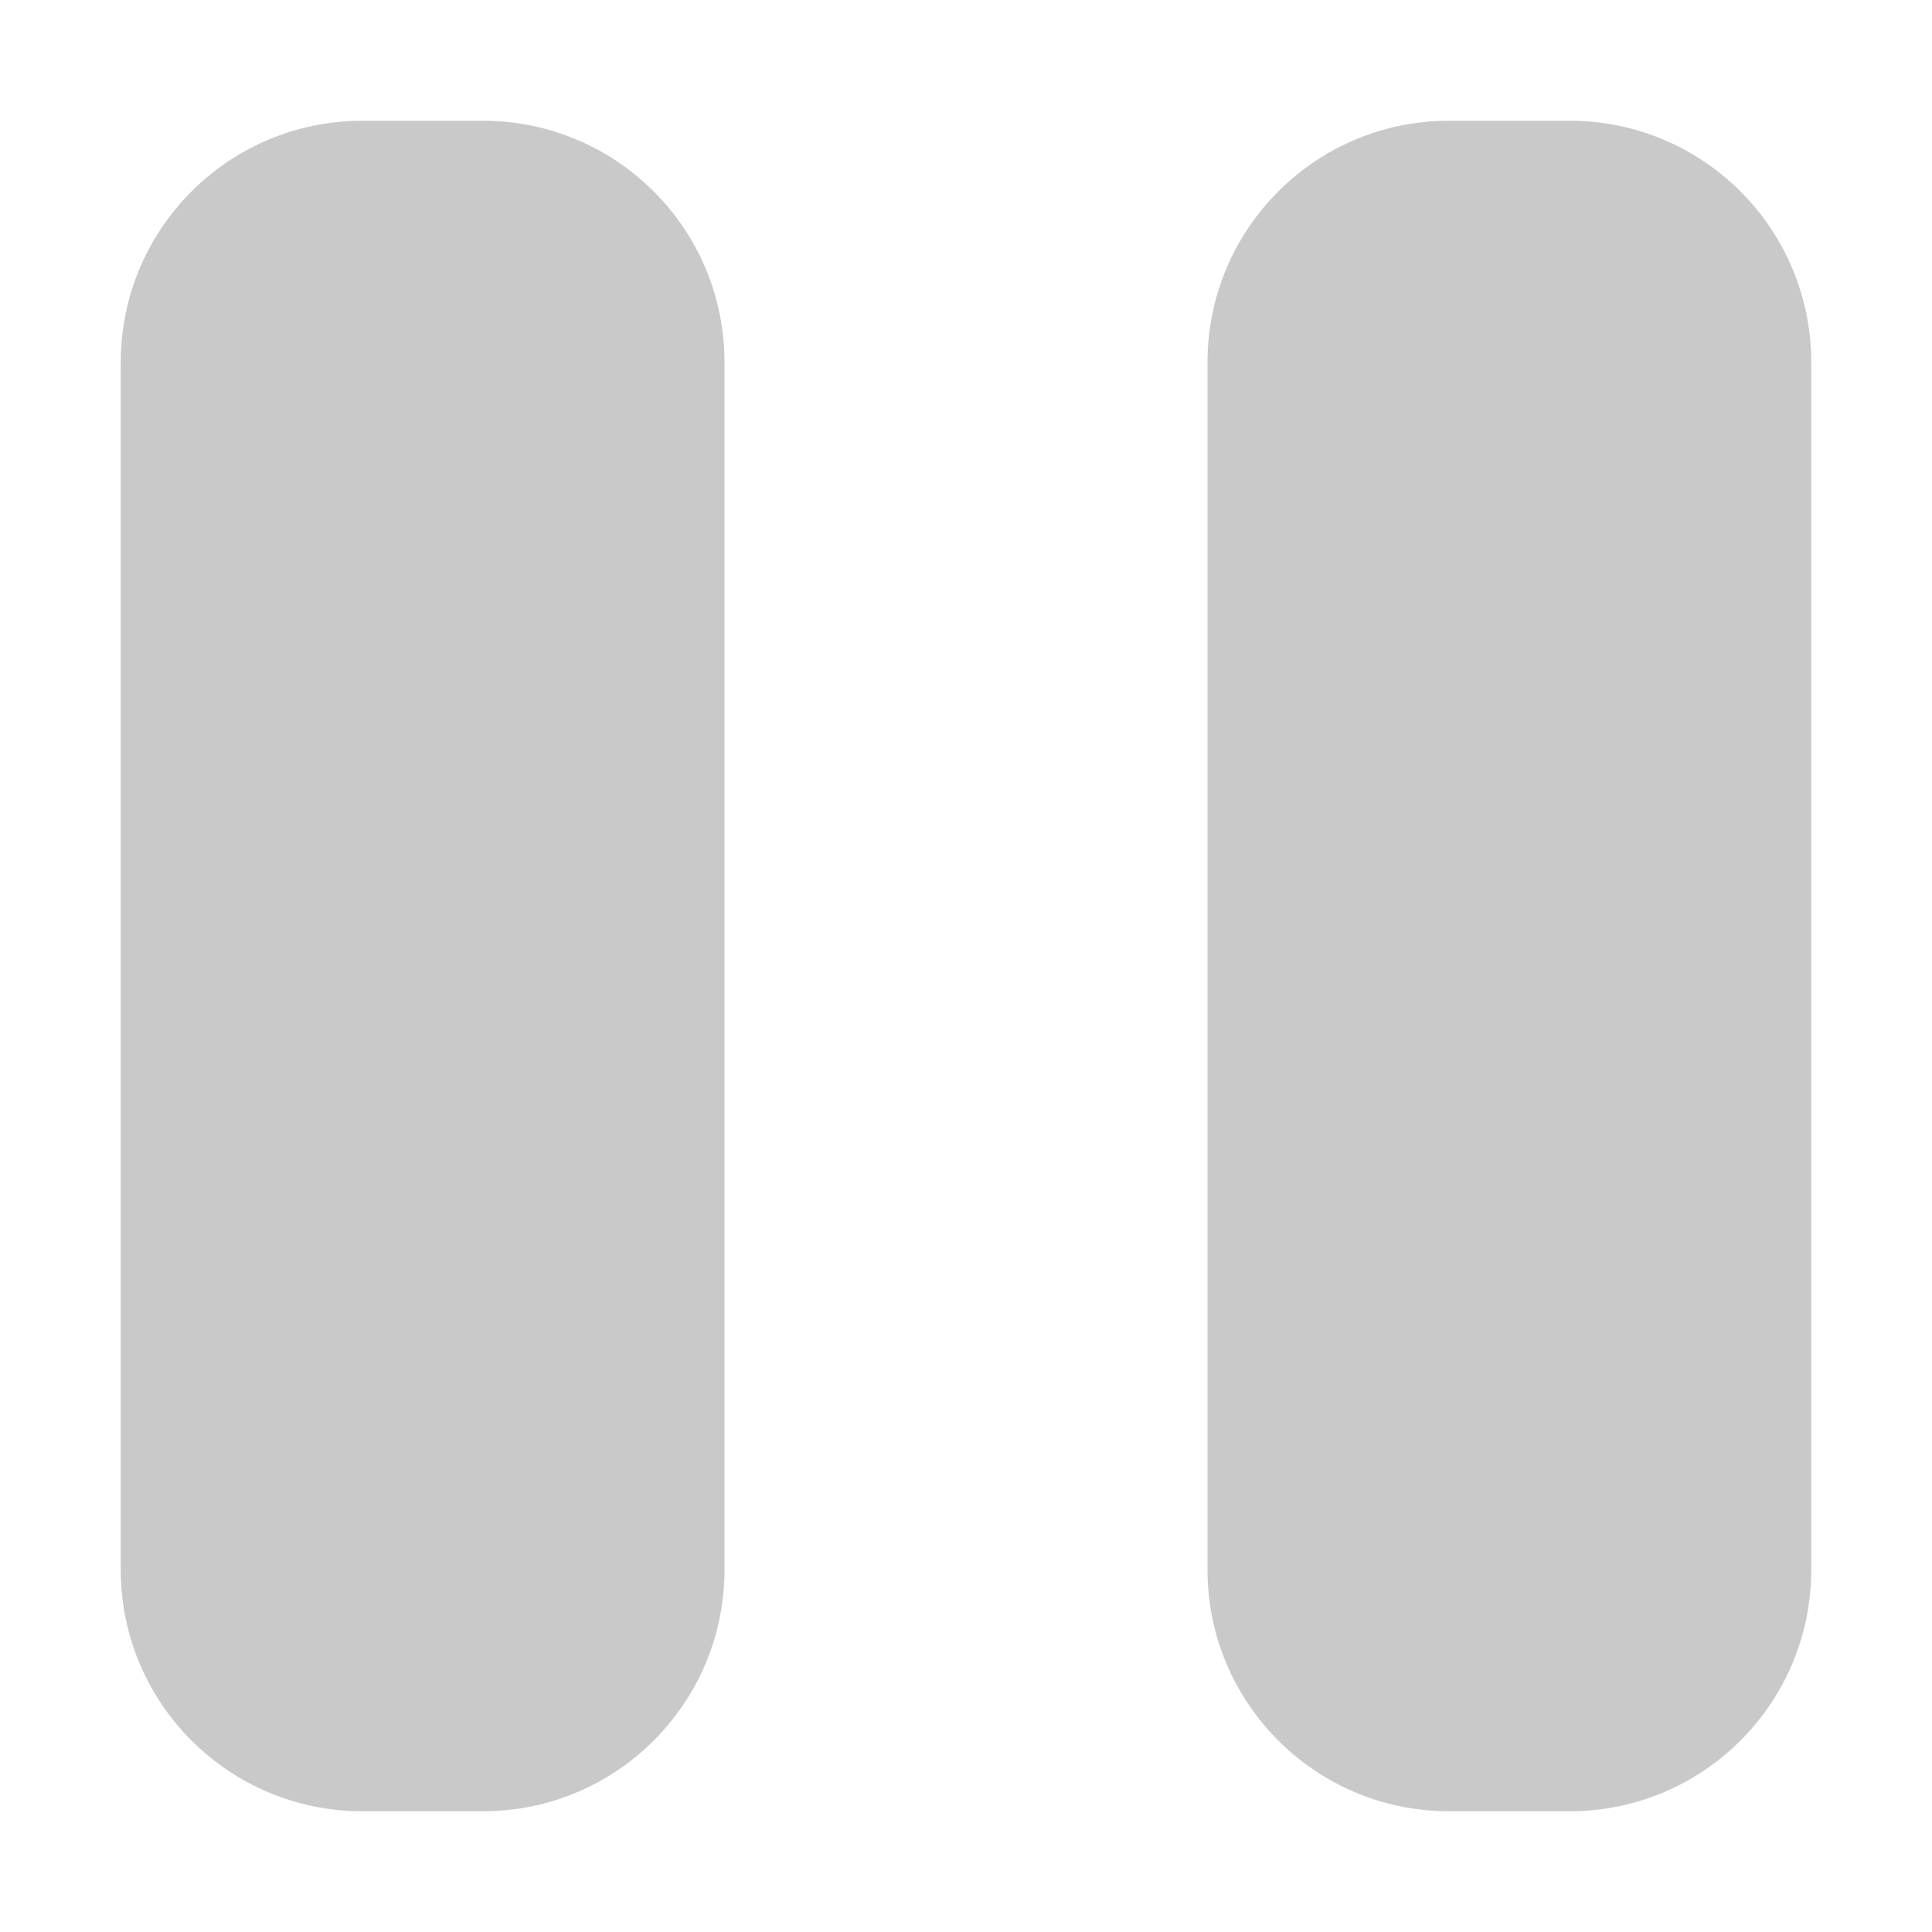
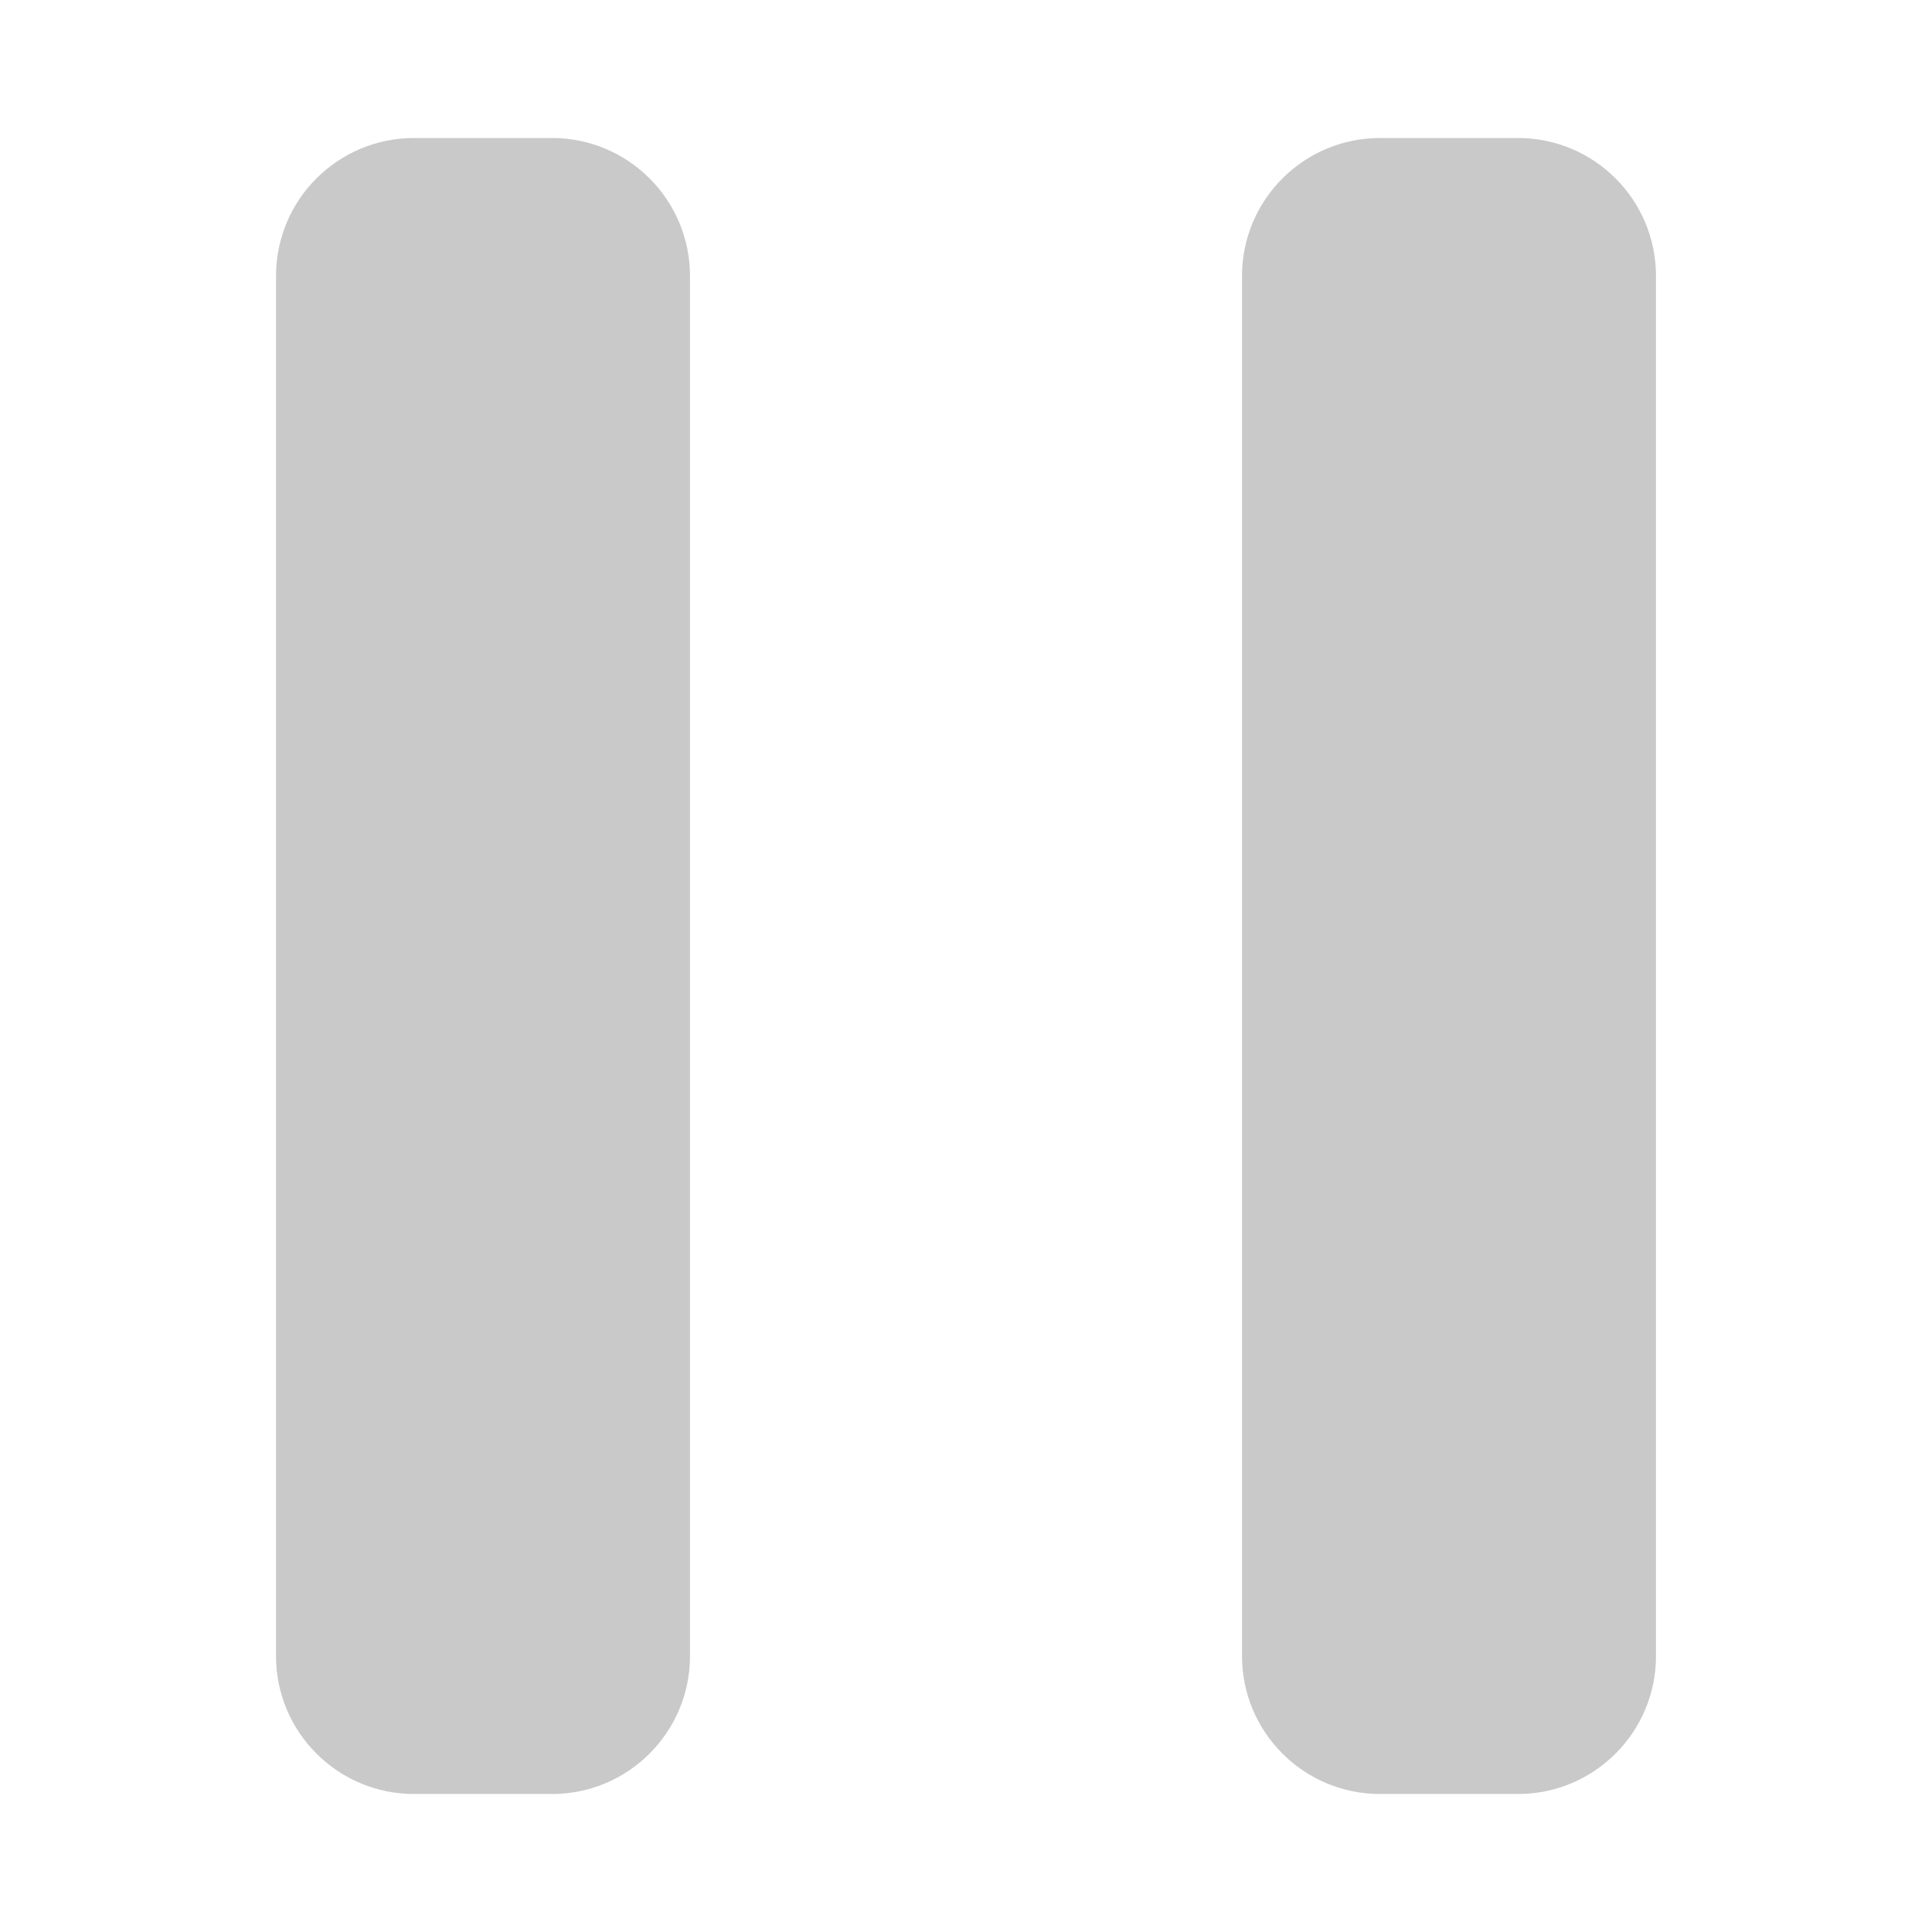
- <svg xmlns="http://www.w3.org/2000/svg" id="a" width="16" height="16" viewBox="0 0 16 16">
-   <rect x="1" y="1" width="5" height="14" rx="2" ry="2" style="fill:#949494; opacity:.5;" />
-   <rect x="10" y="1" width="5" height="14" rx="2" ry="2" style="fill:#949494; opacity:.5;" />
+ <svg xmlns="http://www.w3.org/2000/svg" width="14" height="14" viewBox="0 0 14 14">
+   <rect x="2" y="1" width="3" height="12" rx="1" style="fill:#949494;opacity:0.5" />
+   <rect x="9" y="1" width="3" height="12" rx="1" style="fill:#949494;opacity:0.5" />
</svg>
